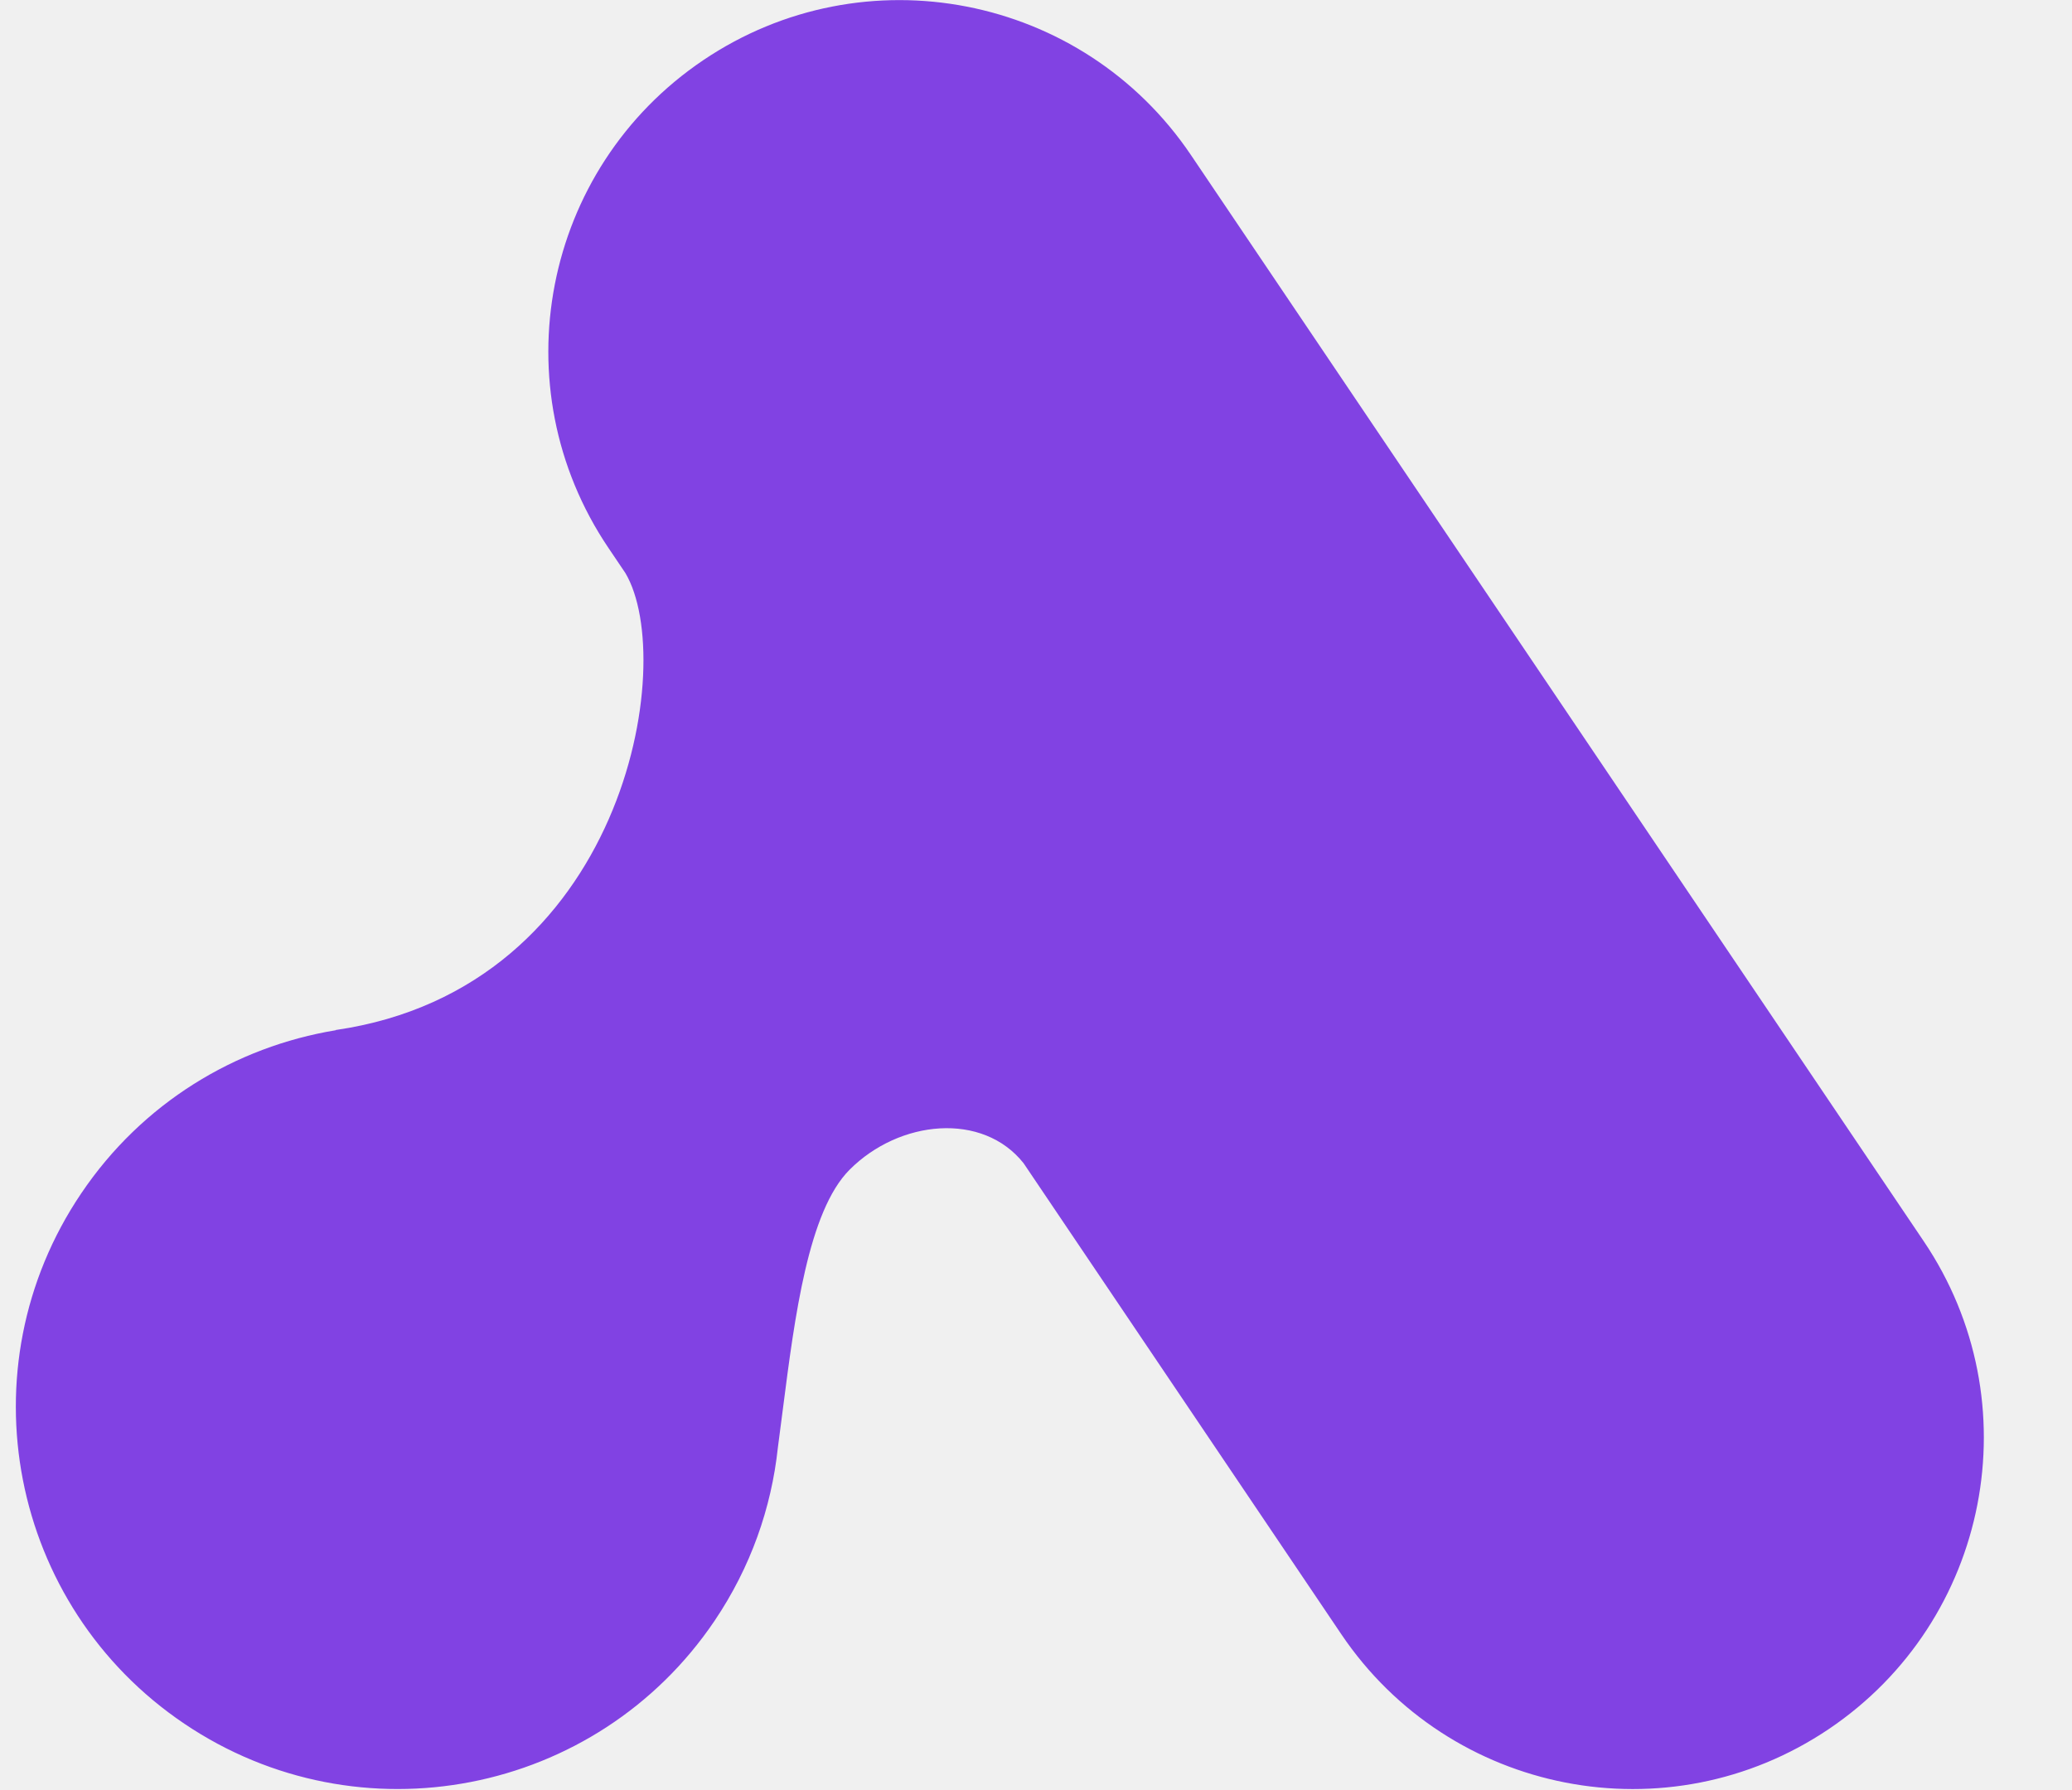
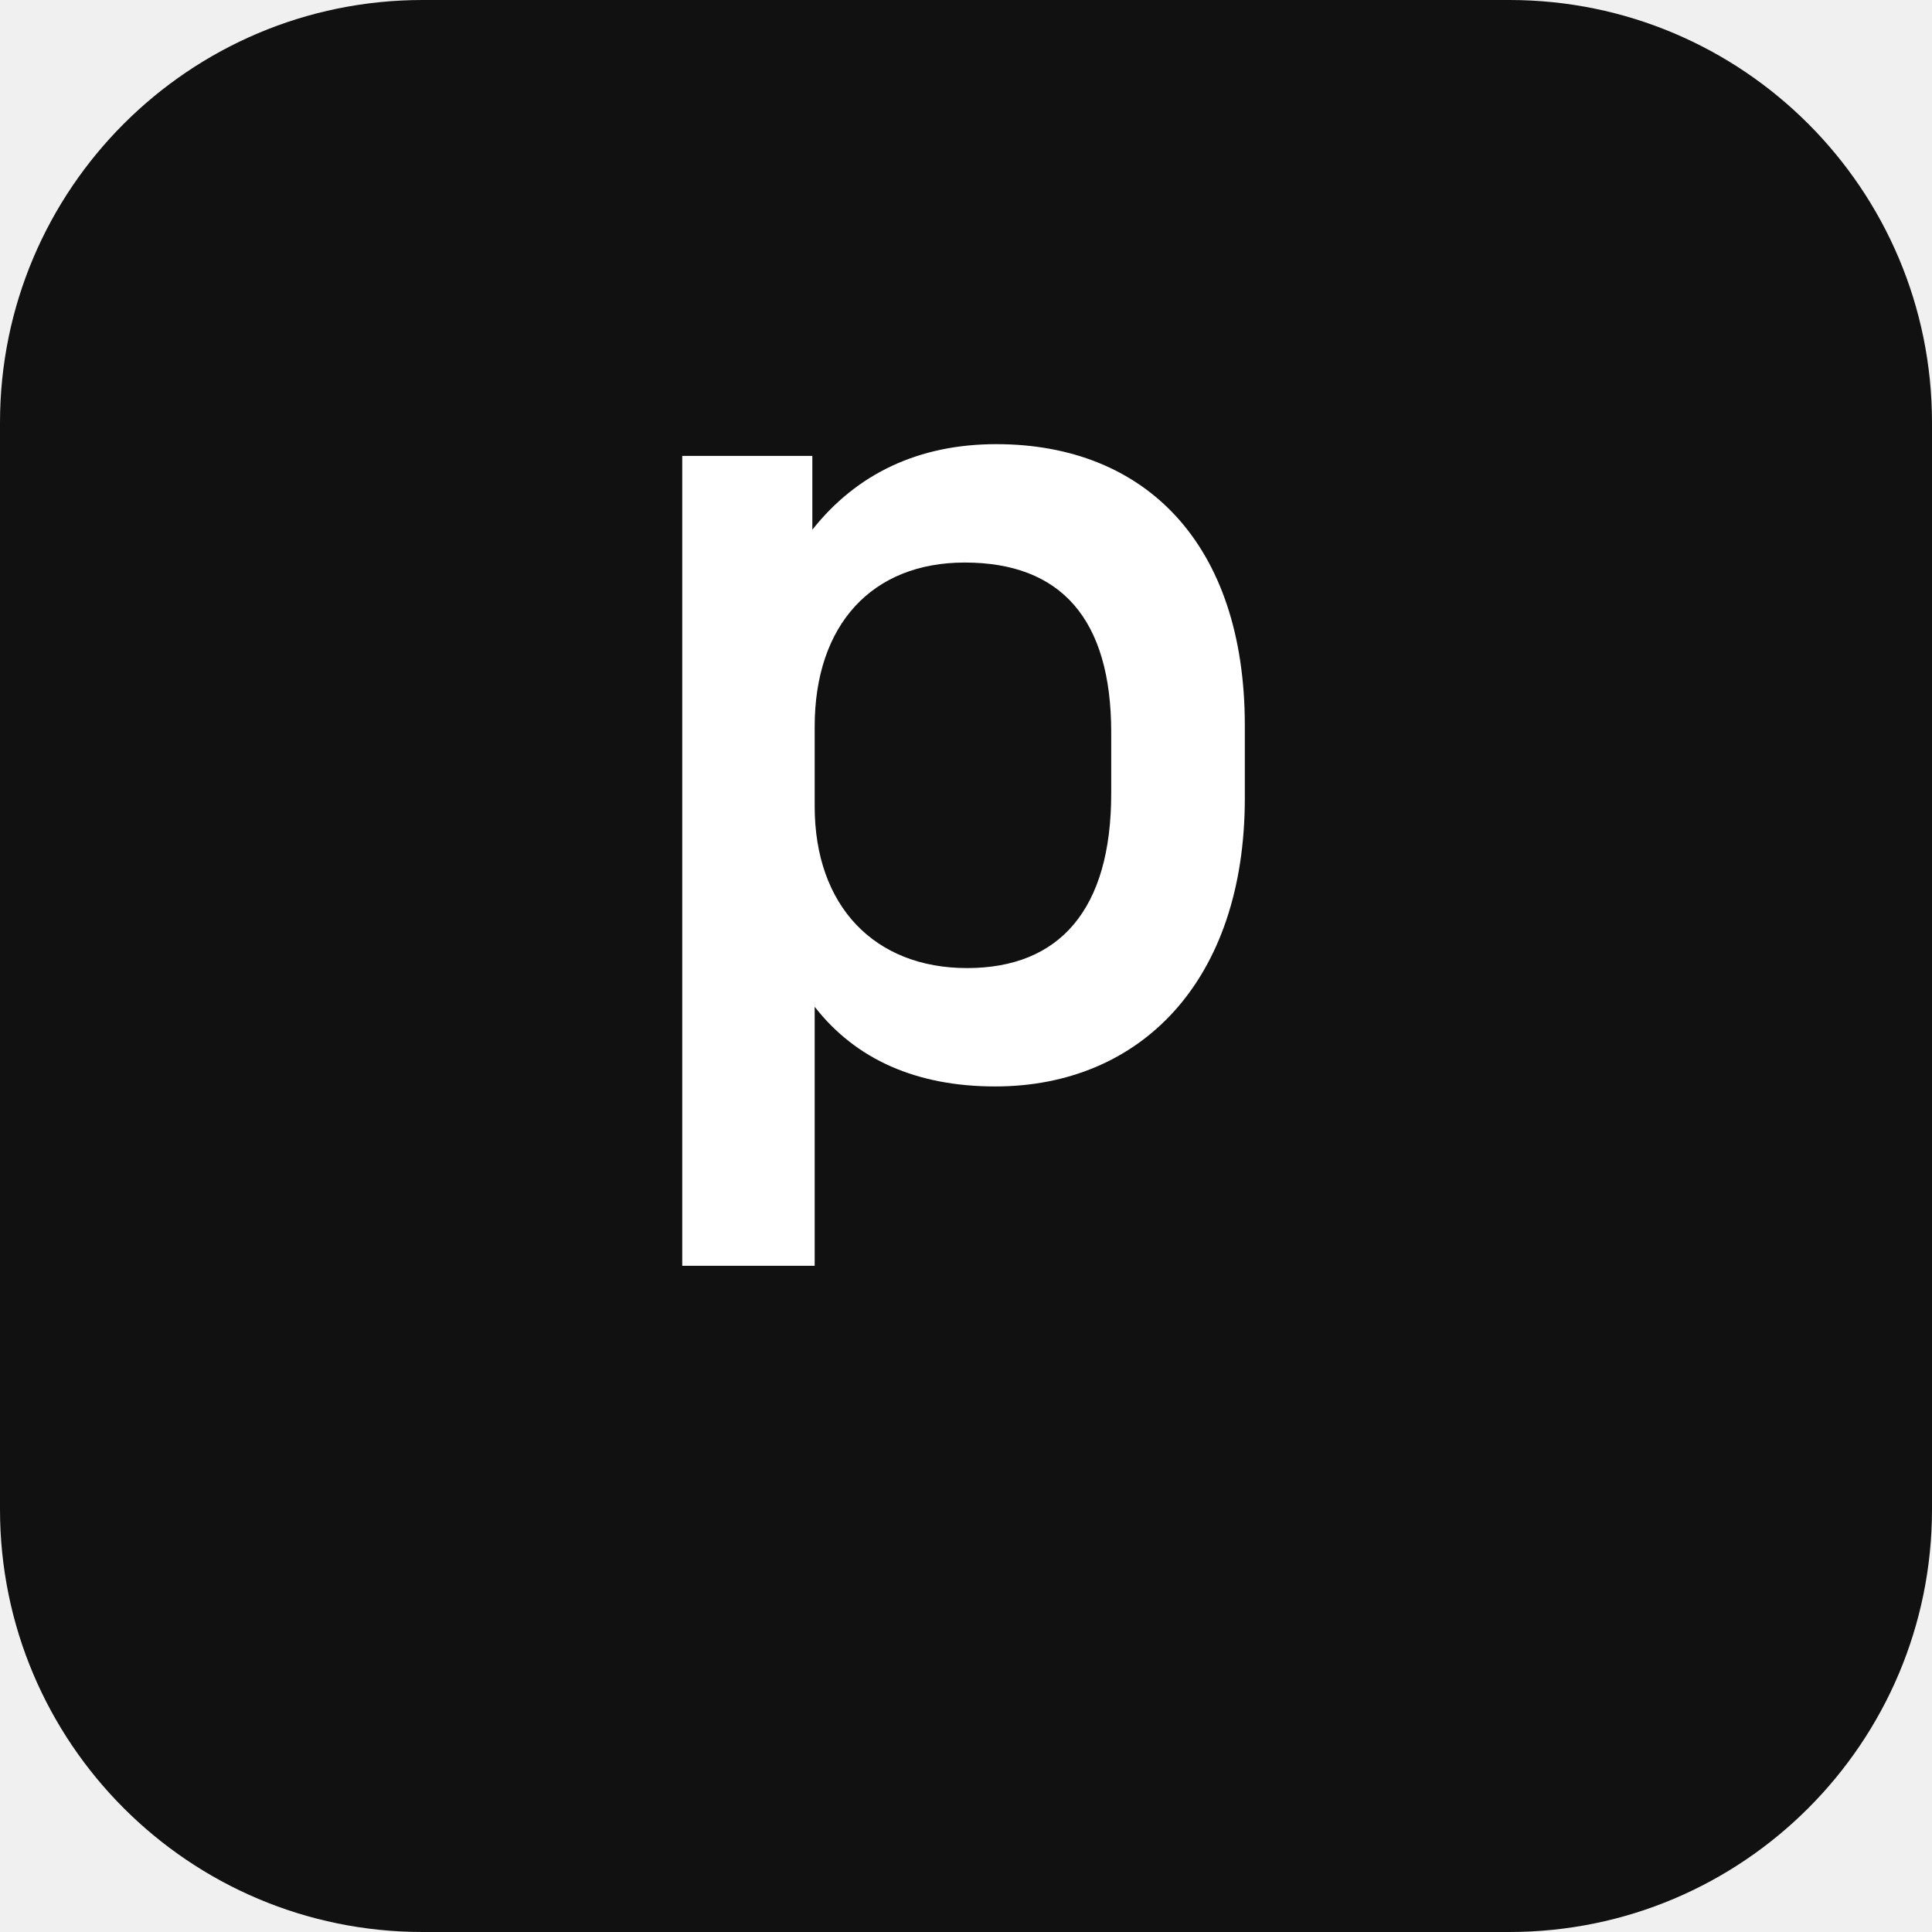
- <svg xmlns="http://www.w3.org/2000/svg" height="19px" width="22px" viewBox="0 0 22 19" fill="none">
-   <path d="M6.46 5.818C5.308 4.11 5.759 1.791 7.467 0.639C9.175 -0.513 11.493 -0.062 12.645 1.646L20.426 13.181C21.578 14.889 21.127 17.208 19.419 18.36C17.712 19.512 15.393 19.061 14.241 17.353L10.868 12.352C10.434 11.805 9.551 11.89 9.021 12.421C8.582 12.86 8.438 13.985 8.313 14.958C8.295 15.101 8.277 15.241 8.259 15.374C8.191 16.011 7.971 16.642 7.588 17.21C6.335 19.067 3.814 19.556 1.957 18.304C0.1 17.052 -0.391 14.53 0.862 12.673C1.511 11.71 2.502 11.115 3.565 10.94L3.563 10.938C6.633 10.493 7.202 7.029 6.64 6.085L6.46 5.818Z" fill="#8142E3" />
+ <svg xmlns="http://www.w3.org/2000/svg" viewBox="0 0 64 64" role="img" aria-label="Playstack">
+   <rect width="64" height="64" rx="14" fill="#111111" />
+   <g transform="translate(22.6 15.1) scale(0.386) translate(0 -17.9)">
+     <path d="M0 87.409V17.904H11.165V24.241C14.987 19.413 20.318 16.898 26.957 16.898C39.731 16.898 48.281 25.448 48.281 41.039V47.275C48.281 62.967 39.329 72.019 26.856 72.019C20.117 72.019 14.887 69.706 11.366 65.18V87.409H0ZM11.366 47.98C11.366 56.529 16.496 61.86 24.442 61.86C32.389 61.86 36.815 56.831 36.815 46.873V41.643C36.815 31.886 32.489 27.058 24.241 27.058C16.295 27.058 11.366 32.389 11.366 41.14V47.98Z" fill="#ffffff" />
+   </g>
</svg>
